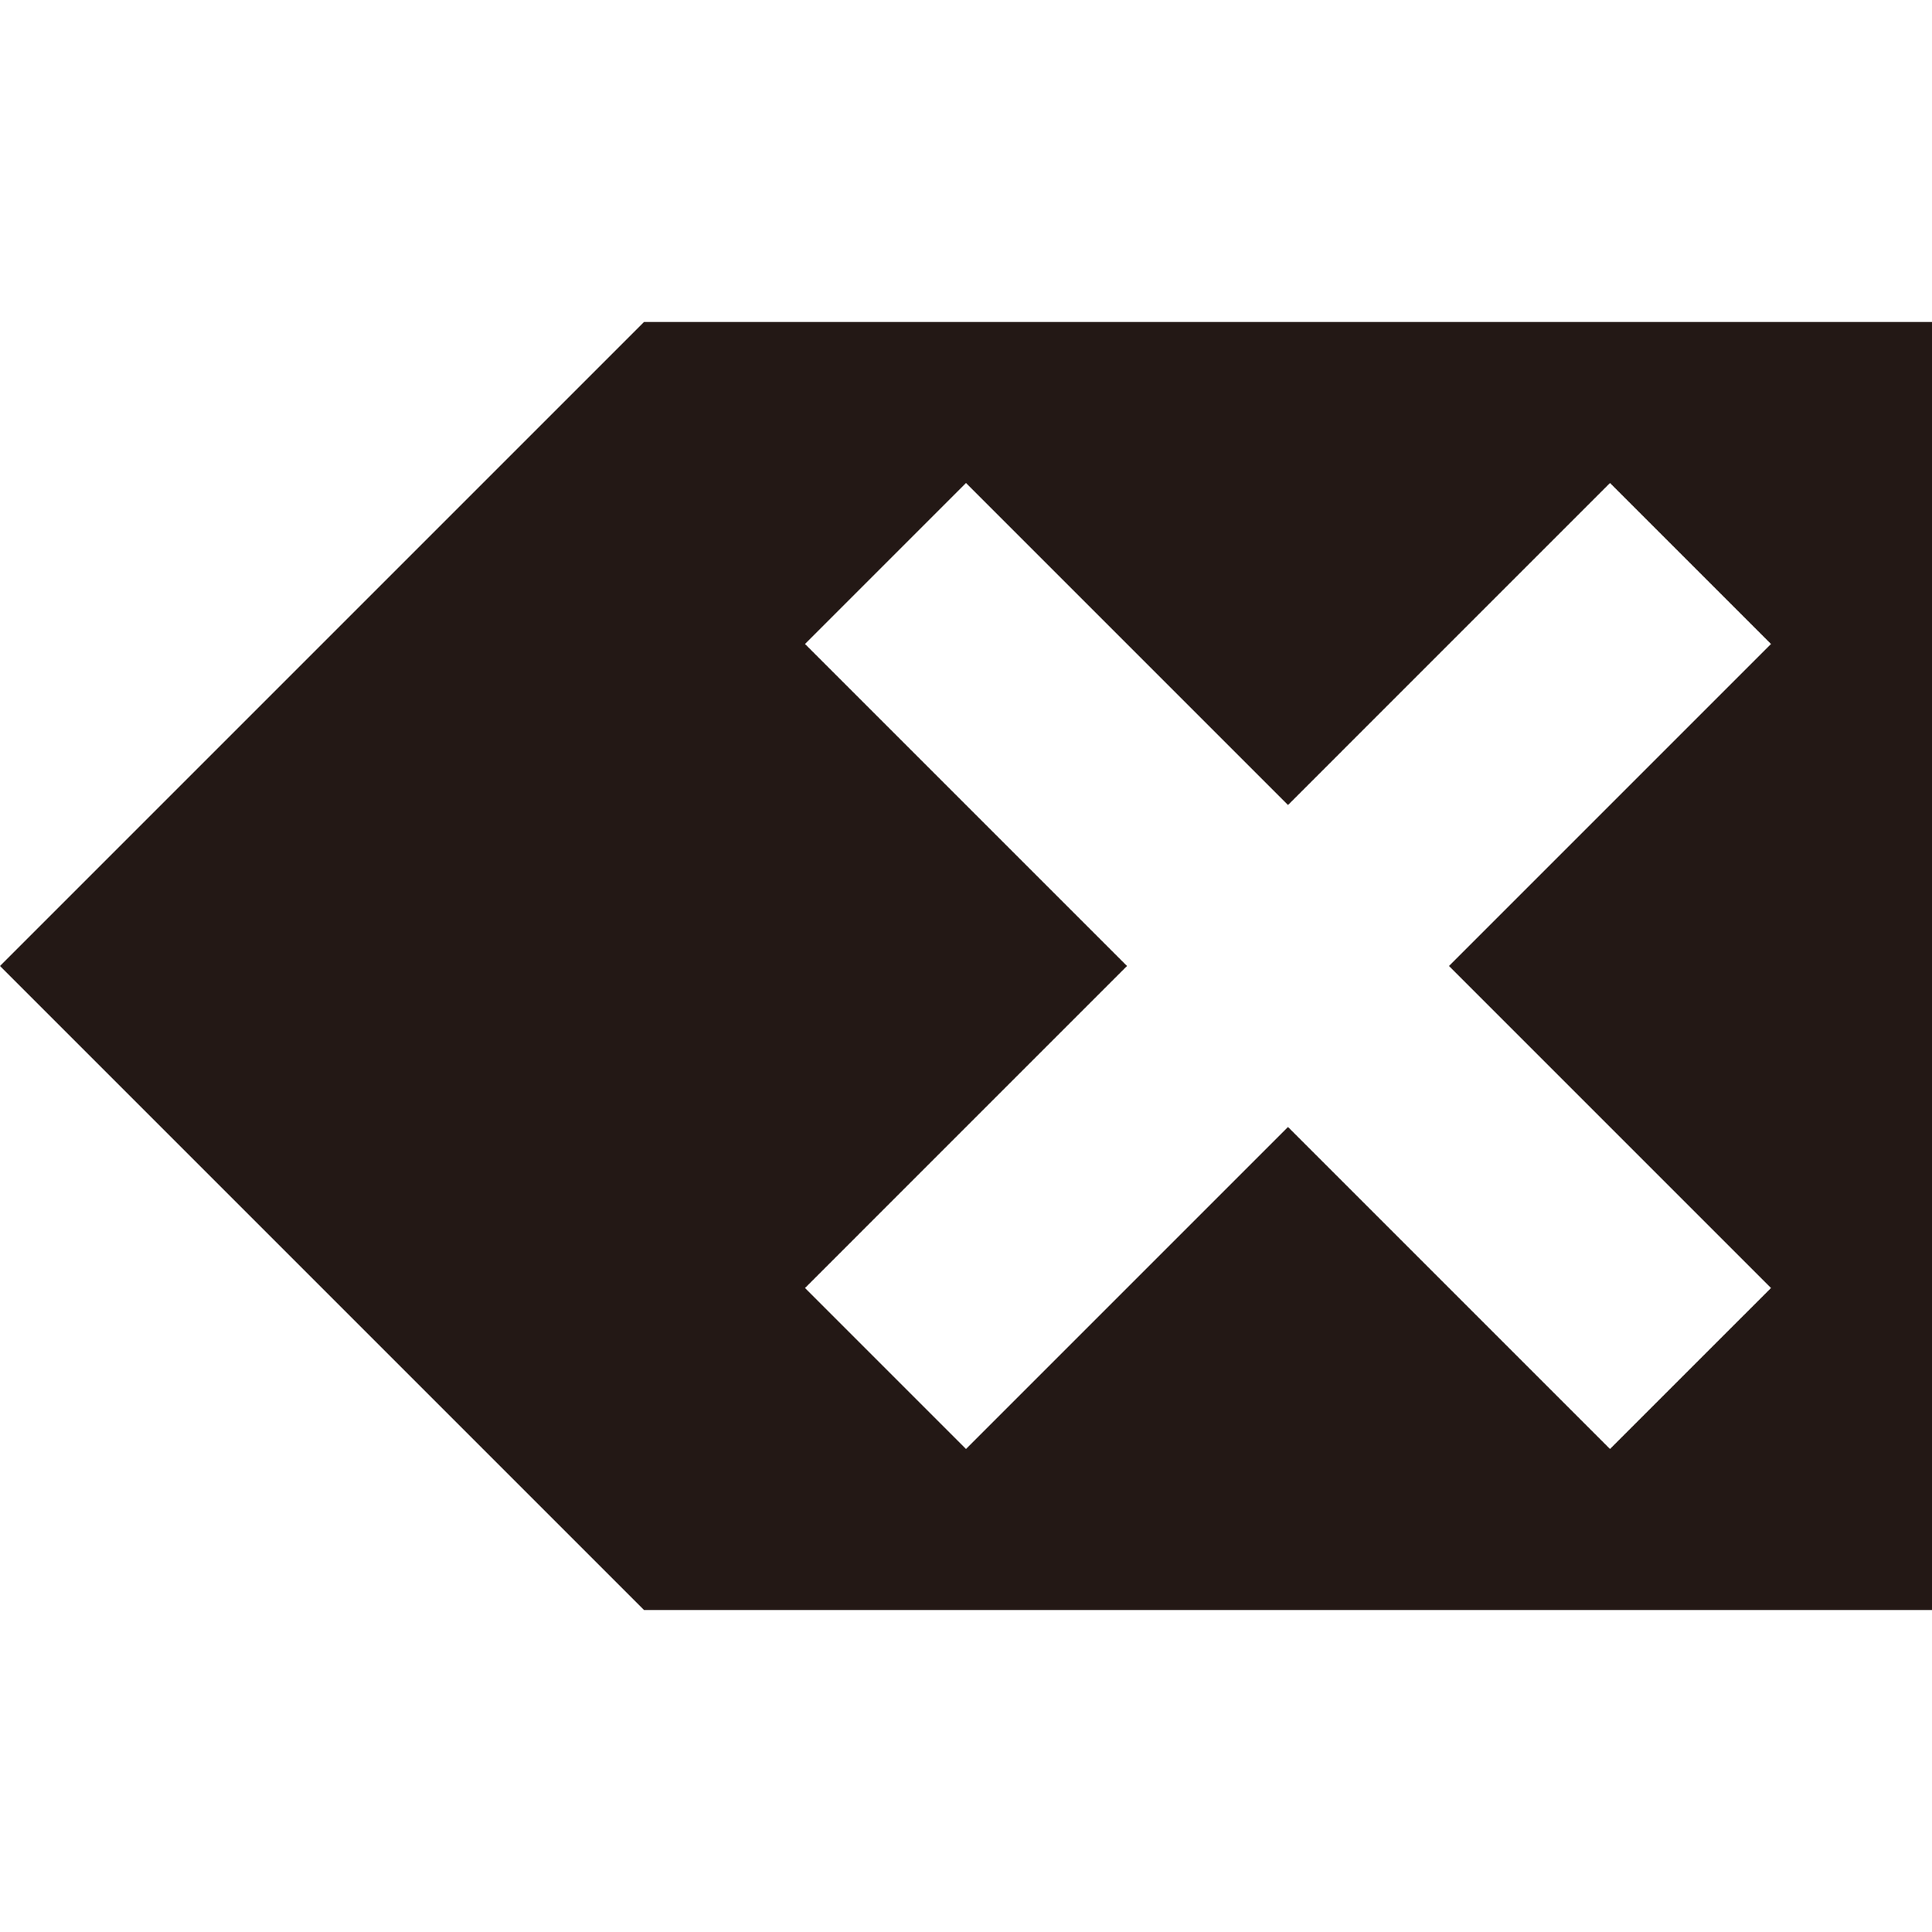
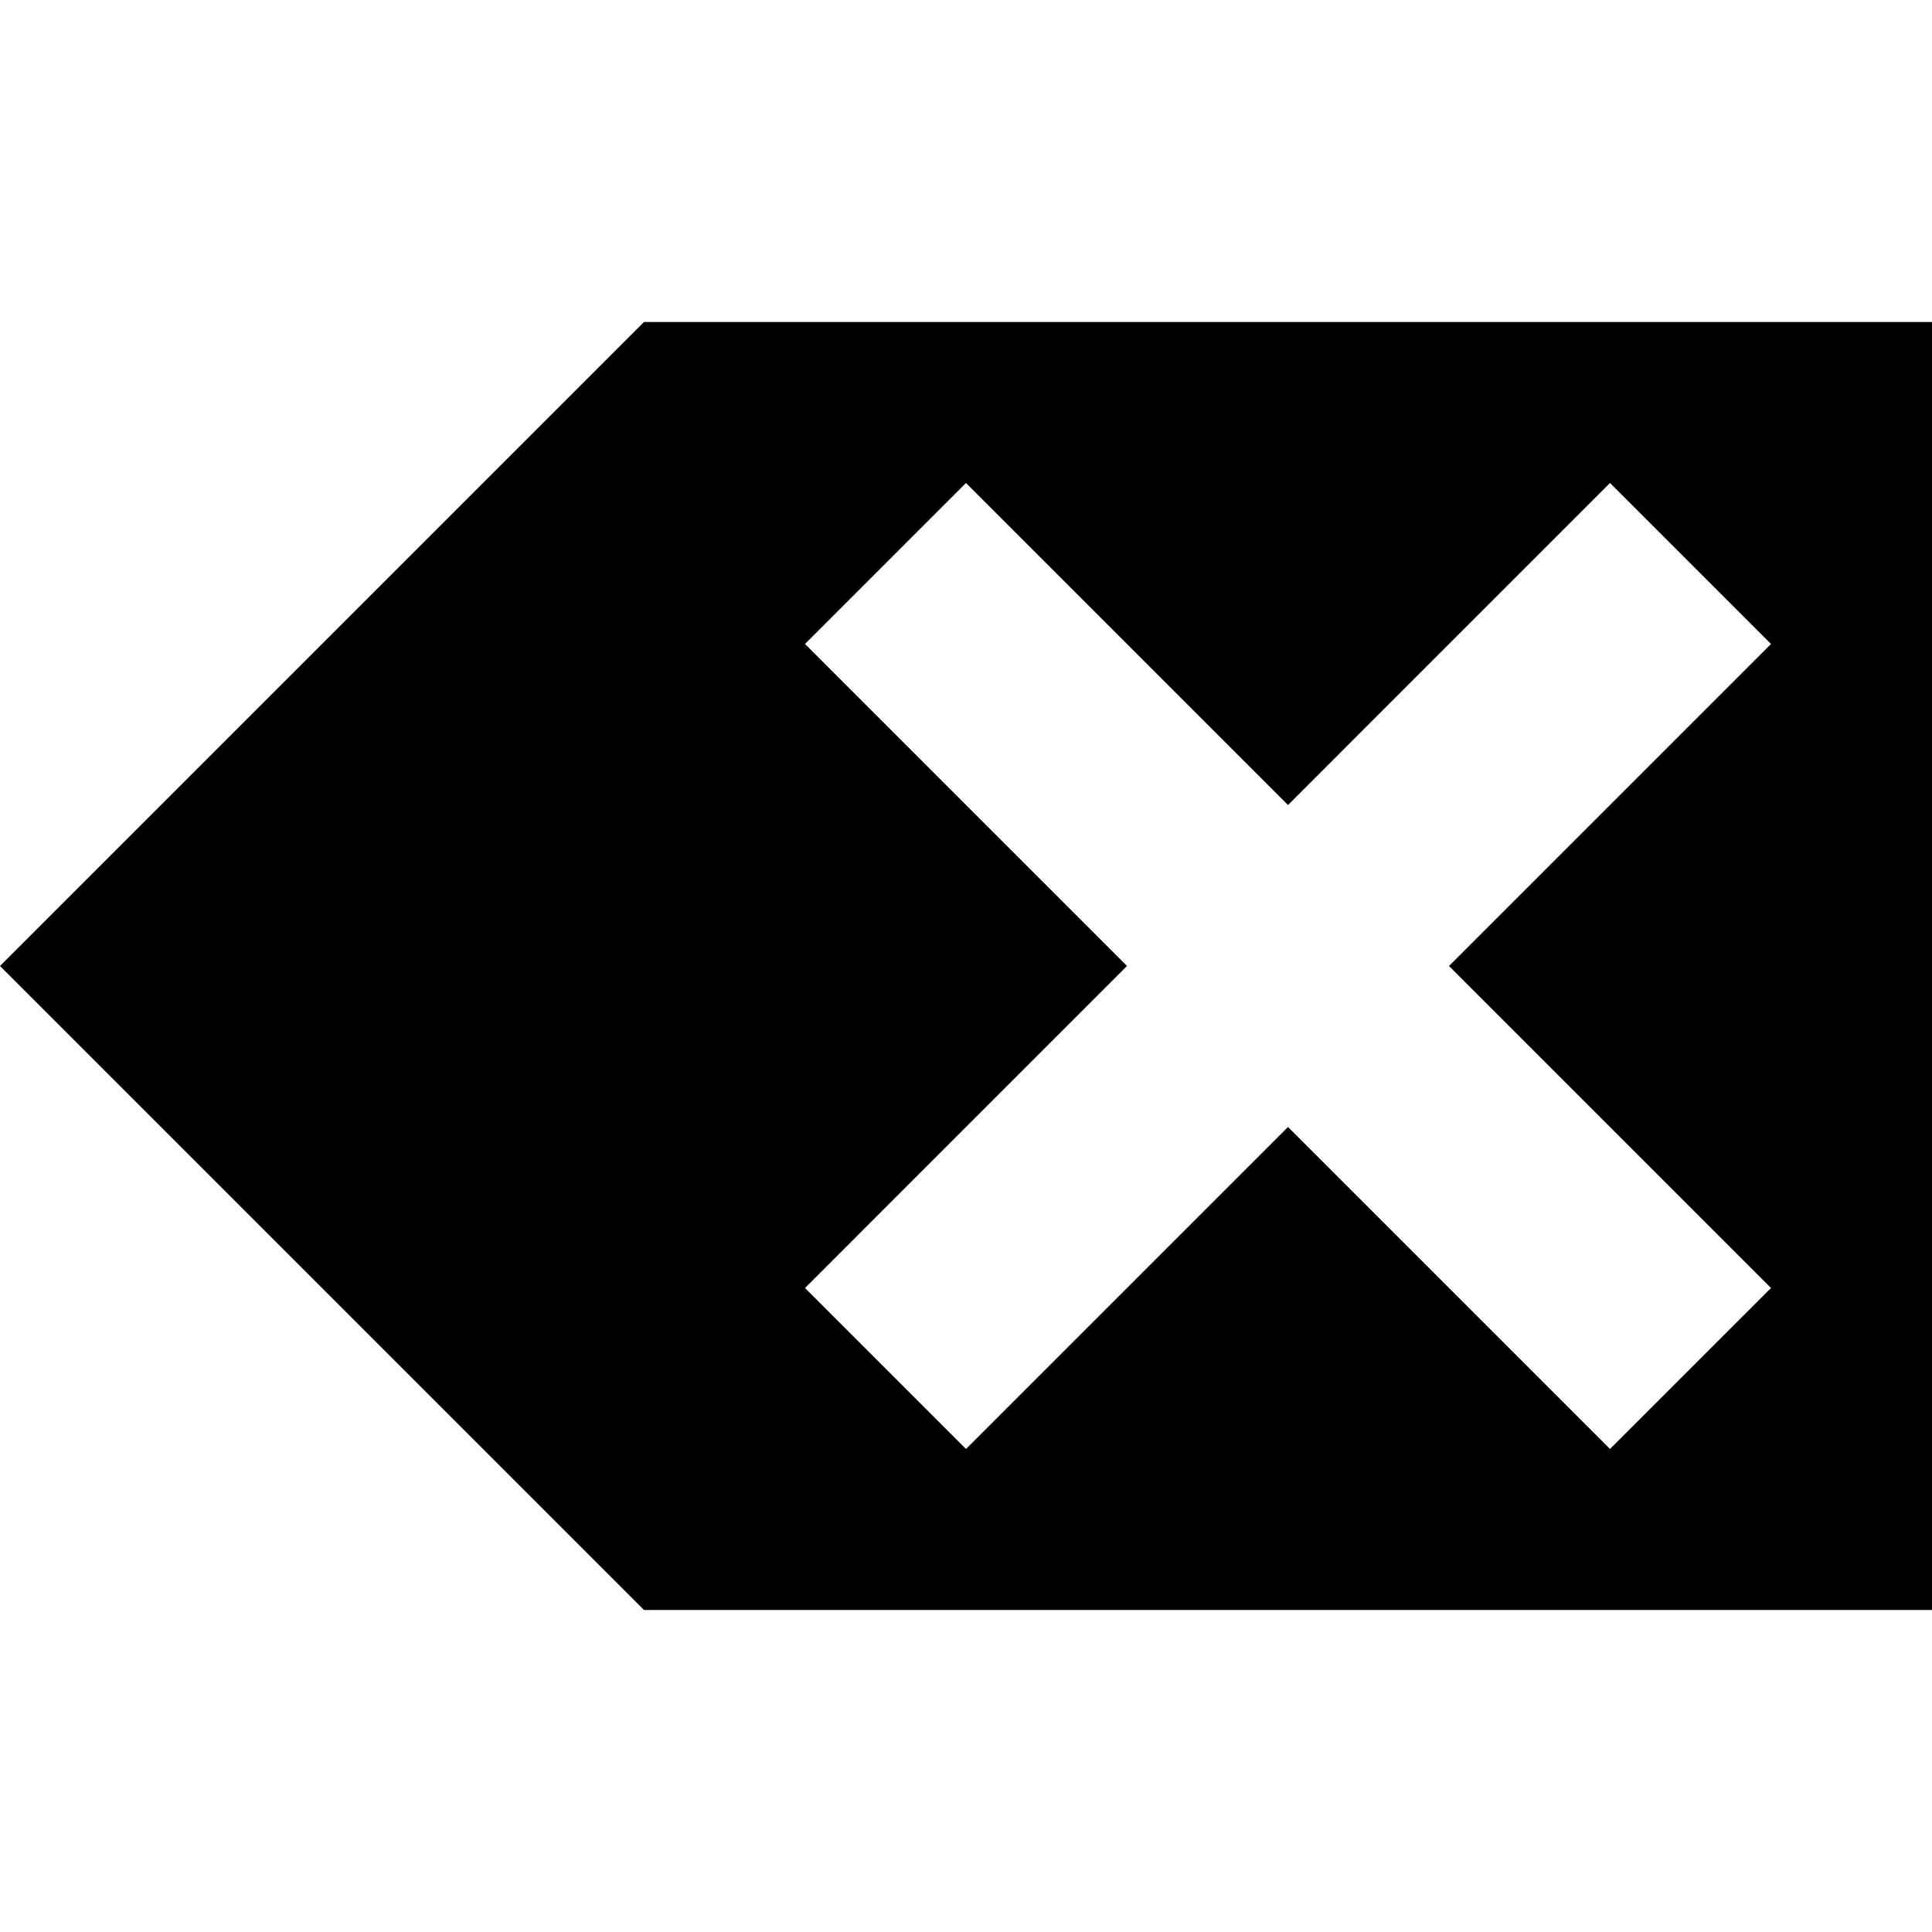
- <svg xmlns="http://www.w3.org/2000/svg" id="_レイヤー_2" data-name="レイヤー 2" version="1.1" viewBox="0 0 432 432">
+ <svg xmlns="http://www.w3.org/2000/svg" id="_レイヤー_2" data-name=" レイヤー 2" version="1.1" viewBox="0 0 432 432">
  <defs>
    <style>
      .cls-1 {
-         fill: none;
+         fill: #000;
      }

      .cls-1, .cls-2 {
        stroke-width: 0px;
      }

      .cls-2 {
-         fill: #231815;
+         fill: none;
      }
    </style>
  </defs>
-   <rect class="cls-1" x="0" y="0" width="432" height="432" />
-   <path class="cls-2" d="M144,72L0,216l144,144h288V72H144ZM396,288l-36,36-72-72-72,72-36-36,72-72-72-72,36-36,72,72,72-72,36,36-72,72,72,72Z" />
+   <rect class="cls-2" y="0" width="432" height="432" />
+   <path class="cls-1" d="M144,72L0,216l144,144h288V72H144ZM396,288l-36,36-72-72-72,72-36-36,72-72-72-72,36-36,72,72,72-72,36,36-72,72,72,72Z" />
</svg>
